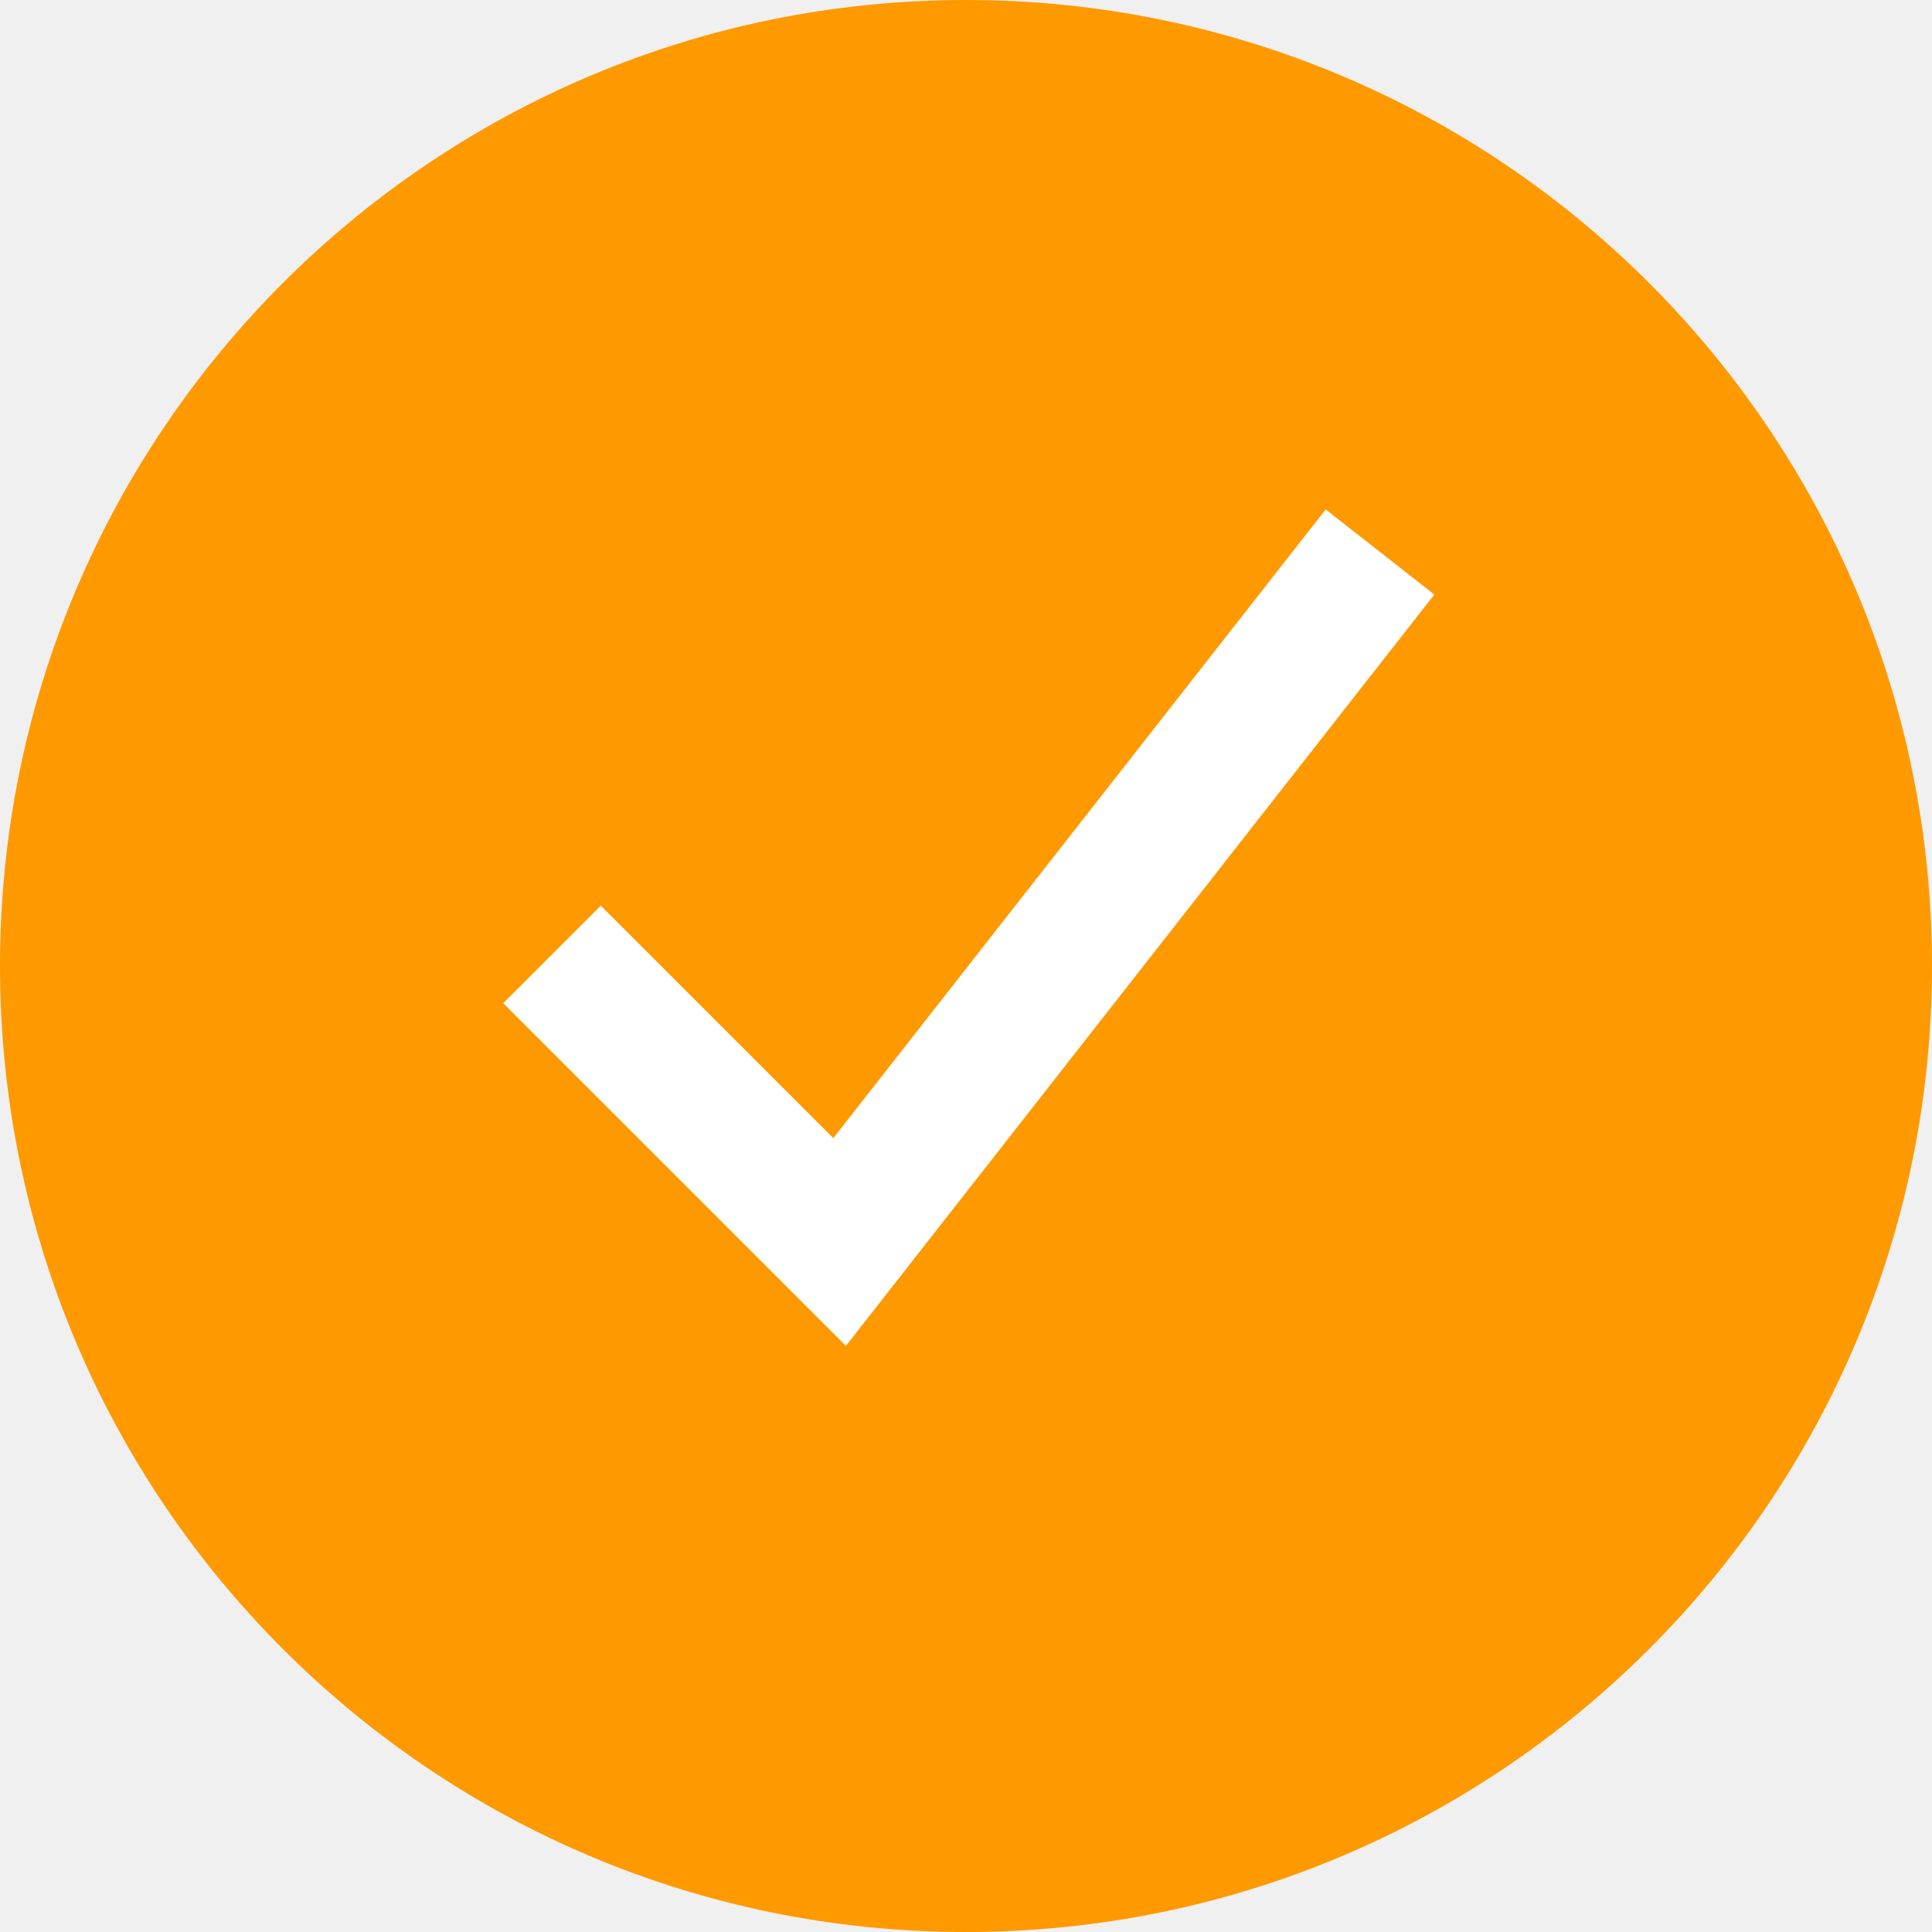
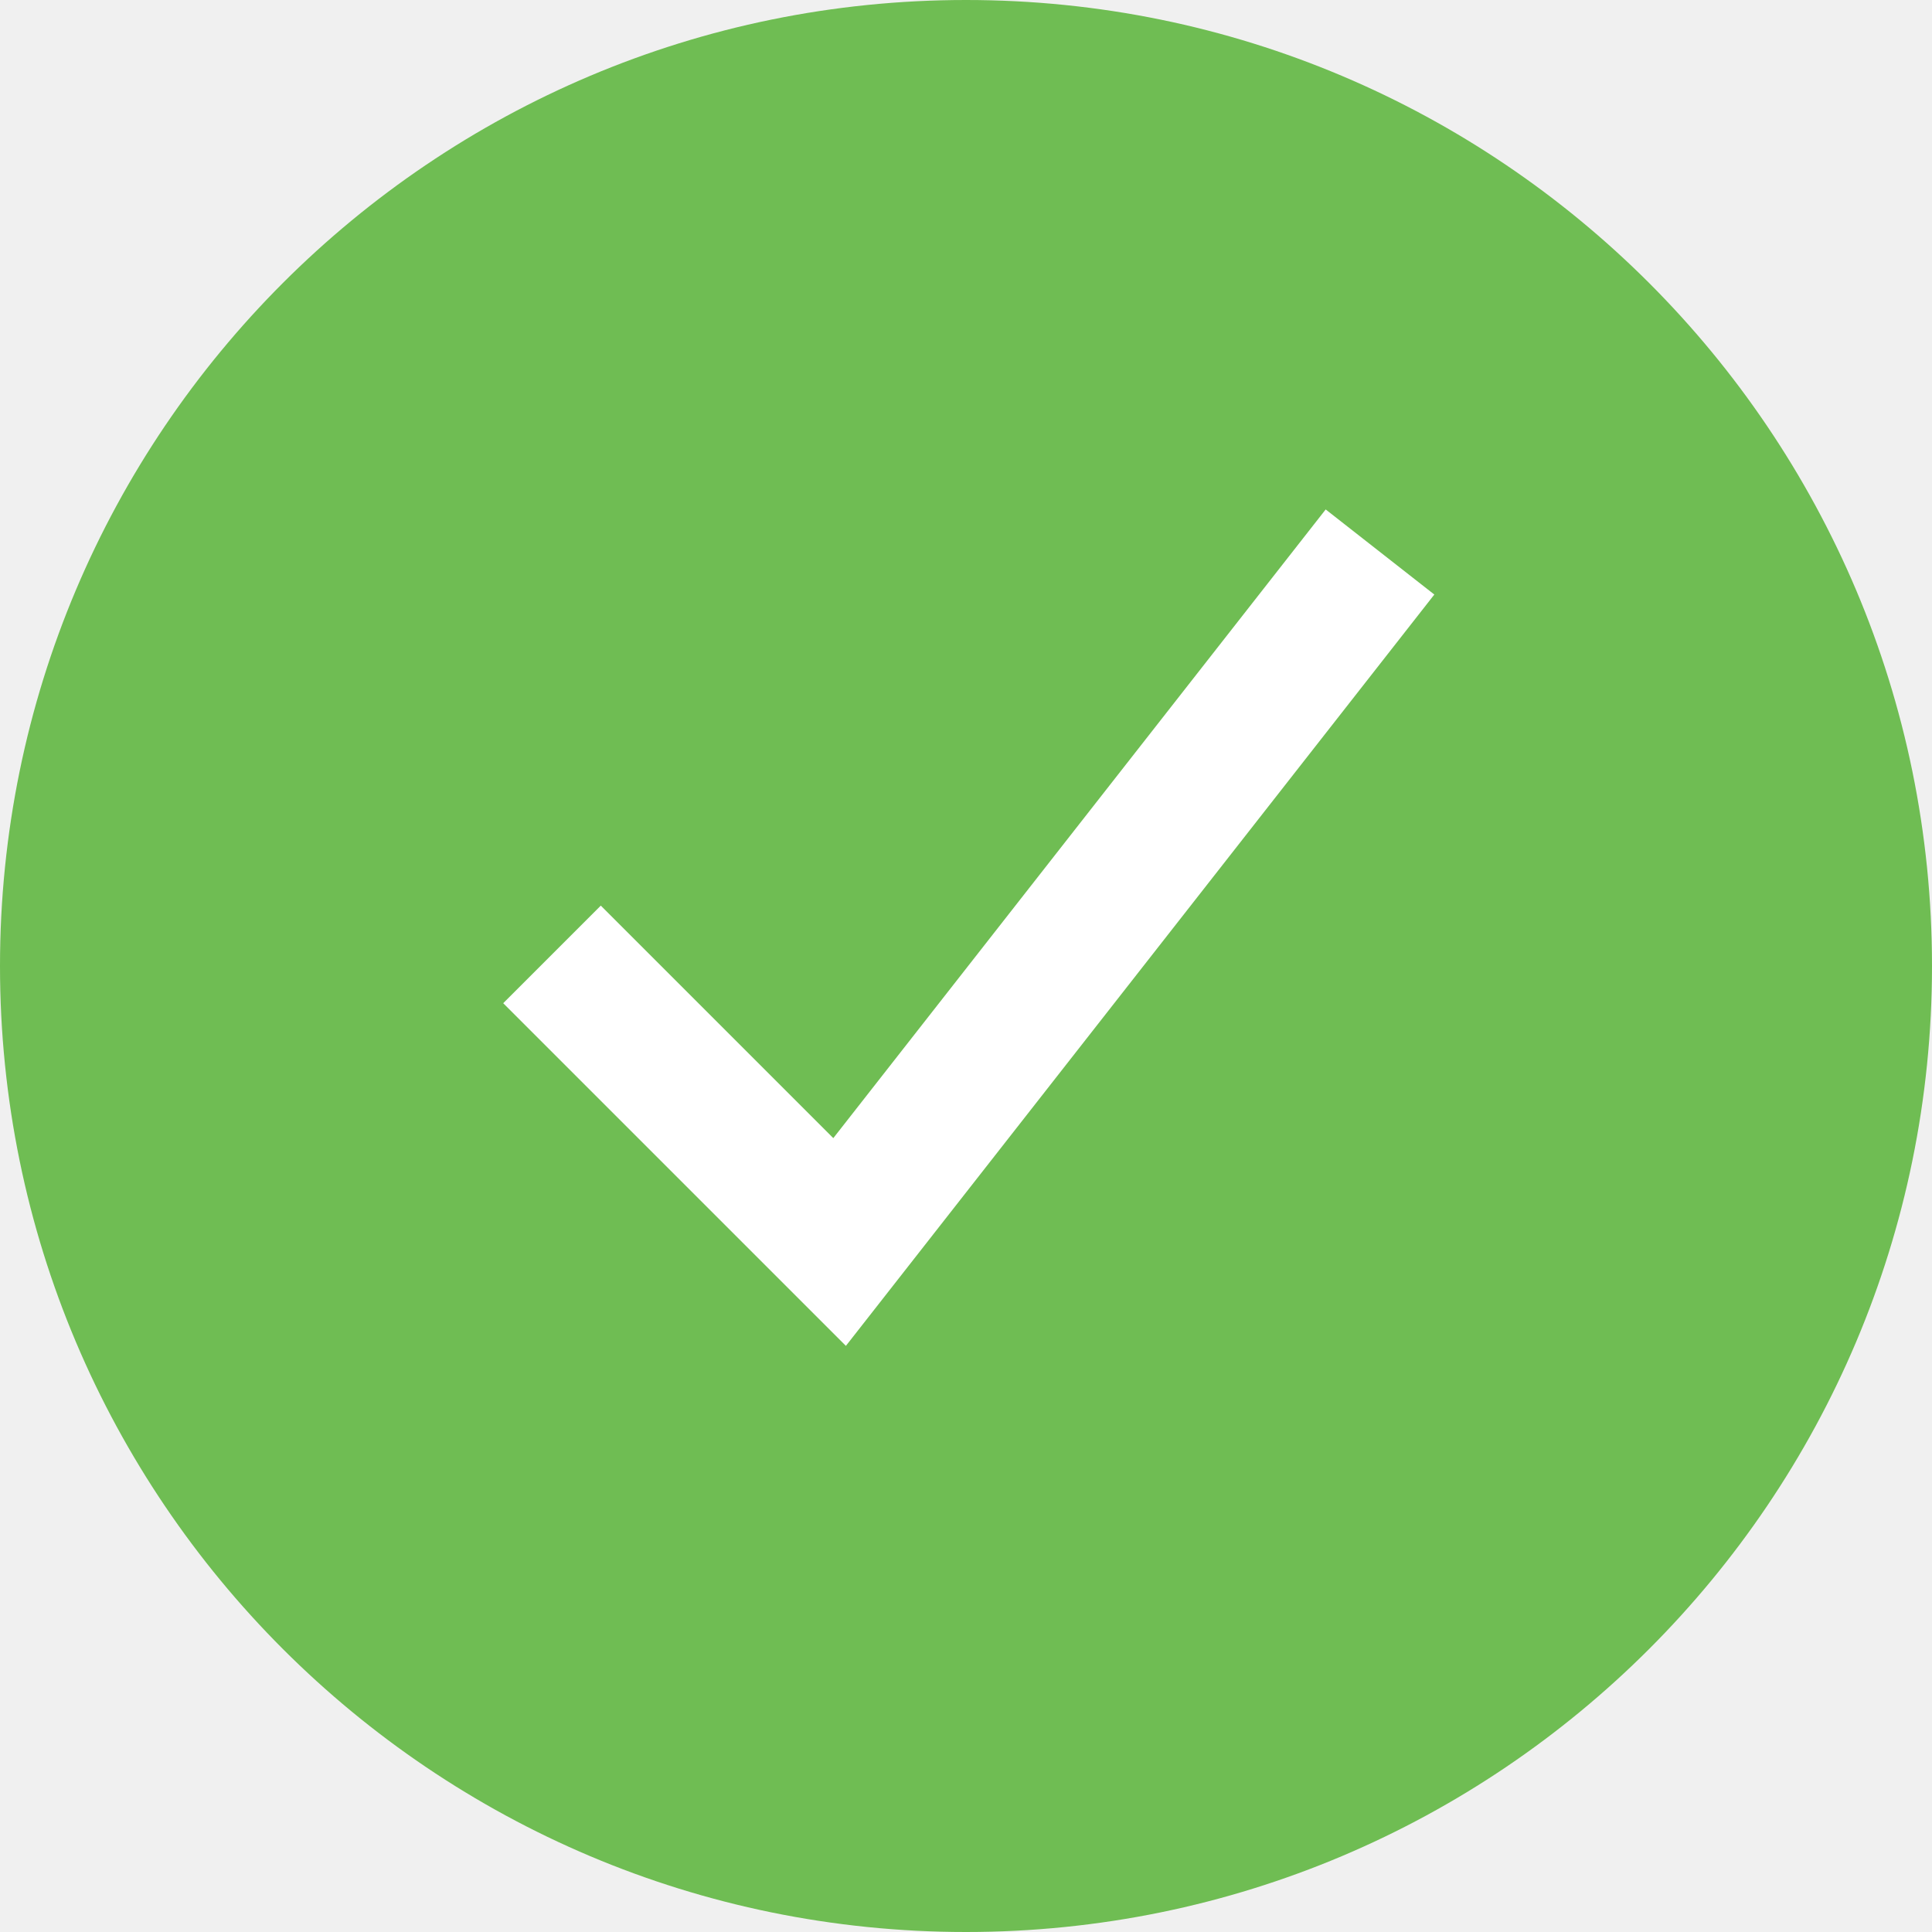
<svg xmlns="http://www.w3.org/2000/svg" width="14" height="14" viewBox="0 0 14 14" fill="none">
-   <circle cx="7" cy="7" r="7" fill="#FF9900" />
+   <circle cx="7" cy="7" r="7" fill="#6FBD53" />
  <path d="M4 6.916L6.084 9L10 4" stroke="white" />
</svg>
